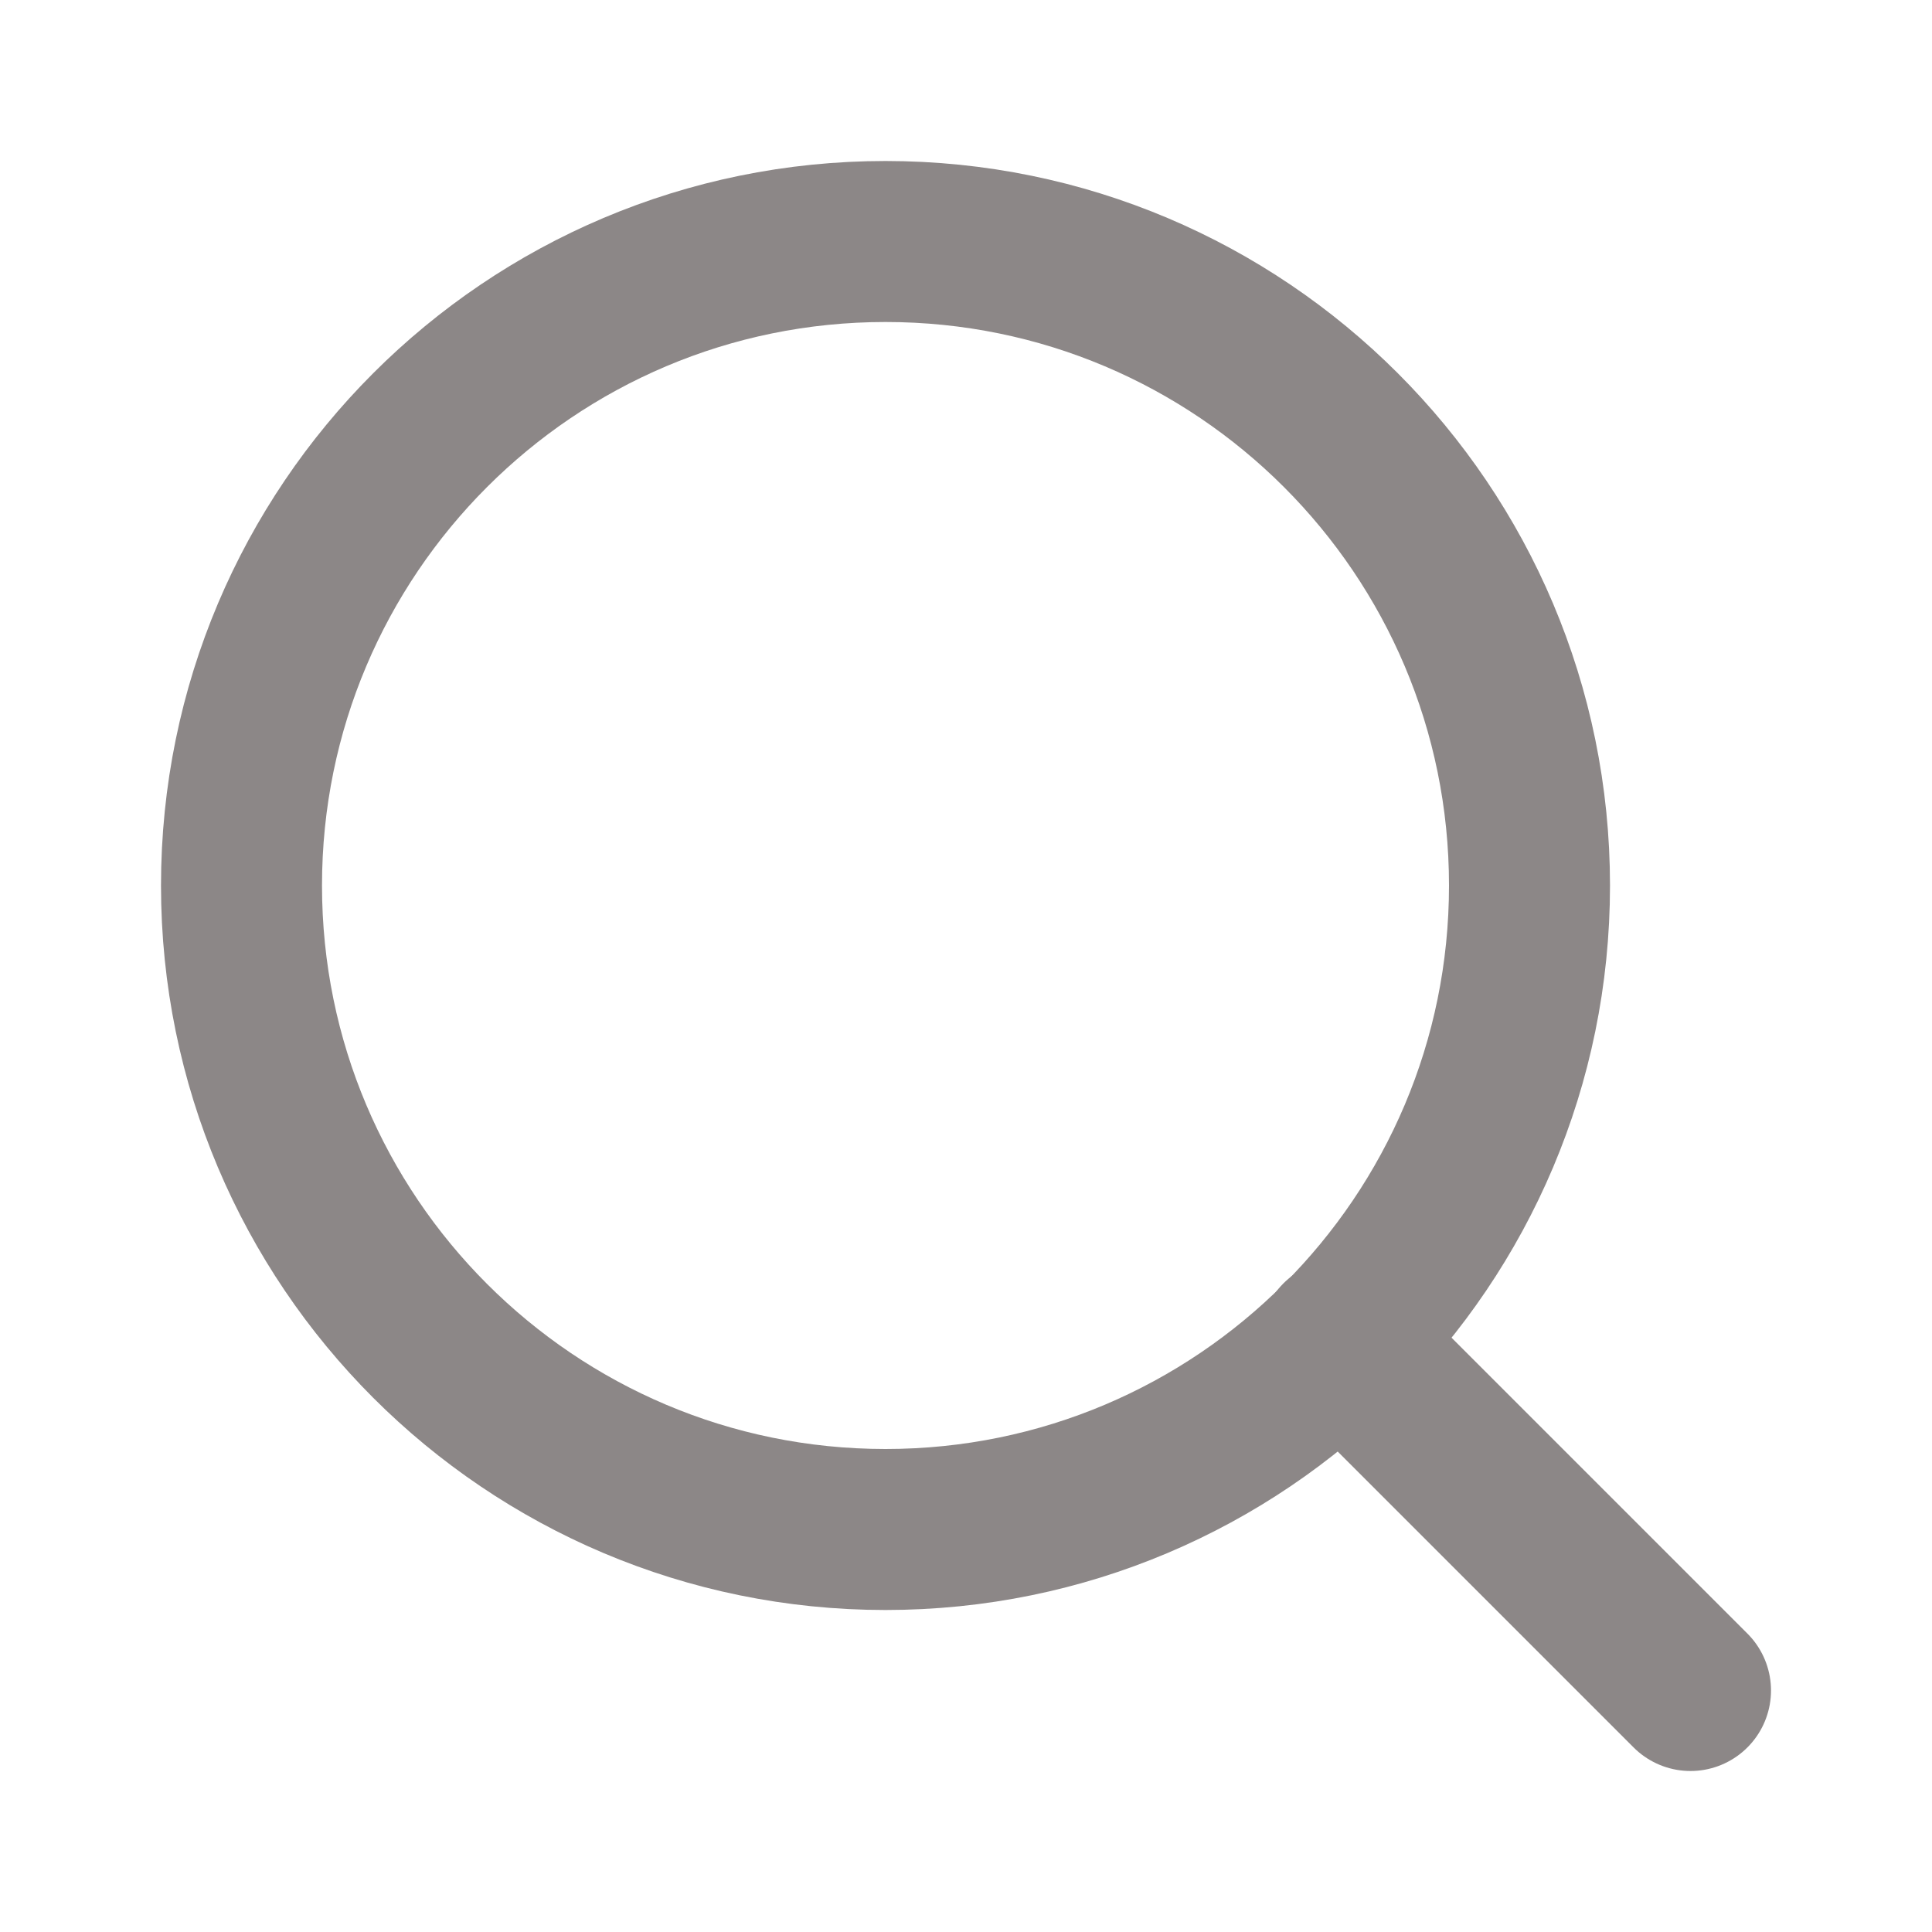
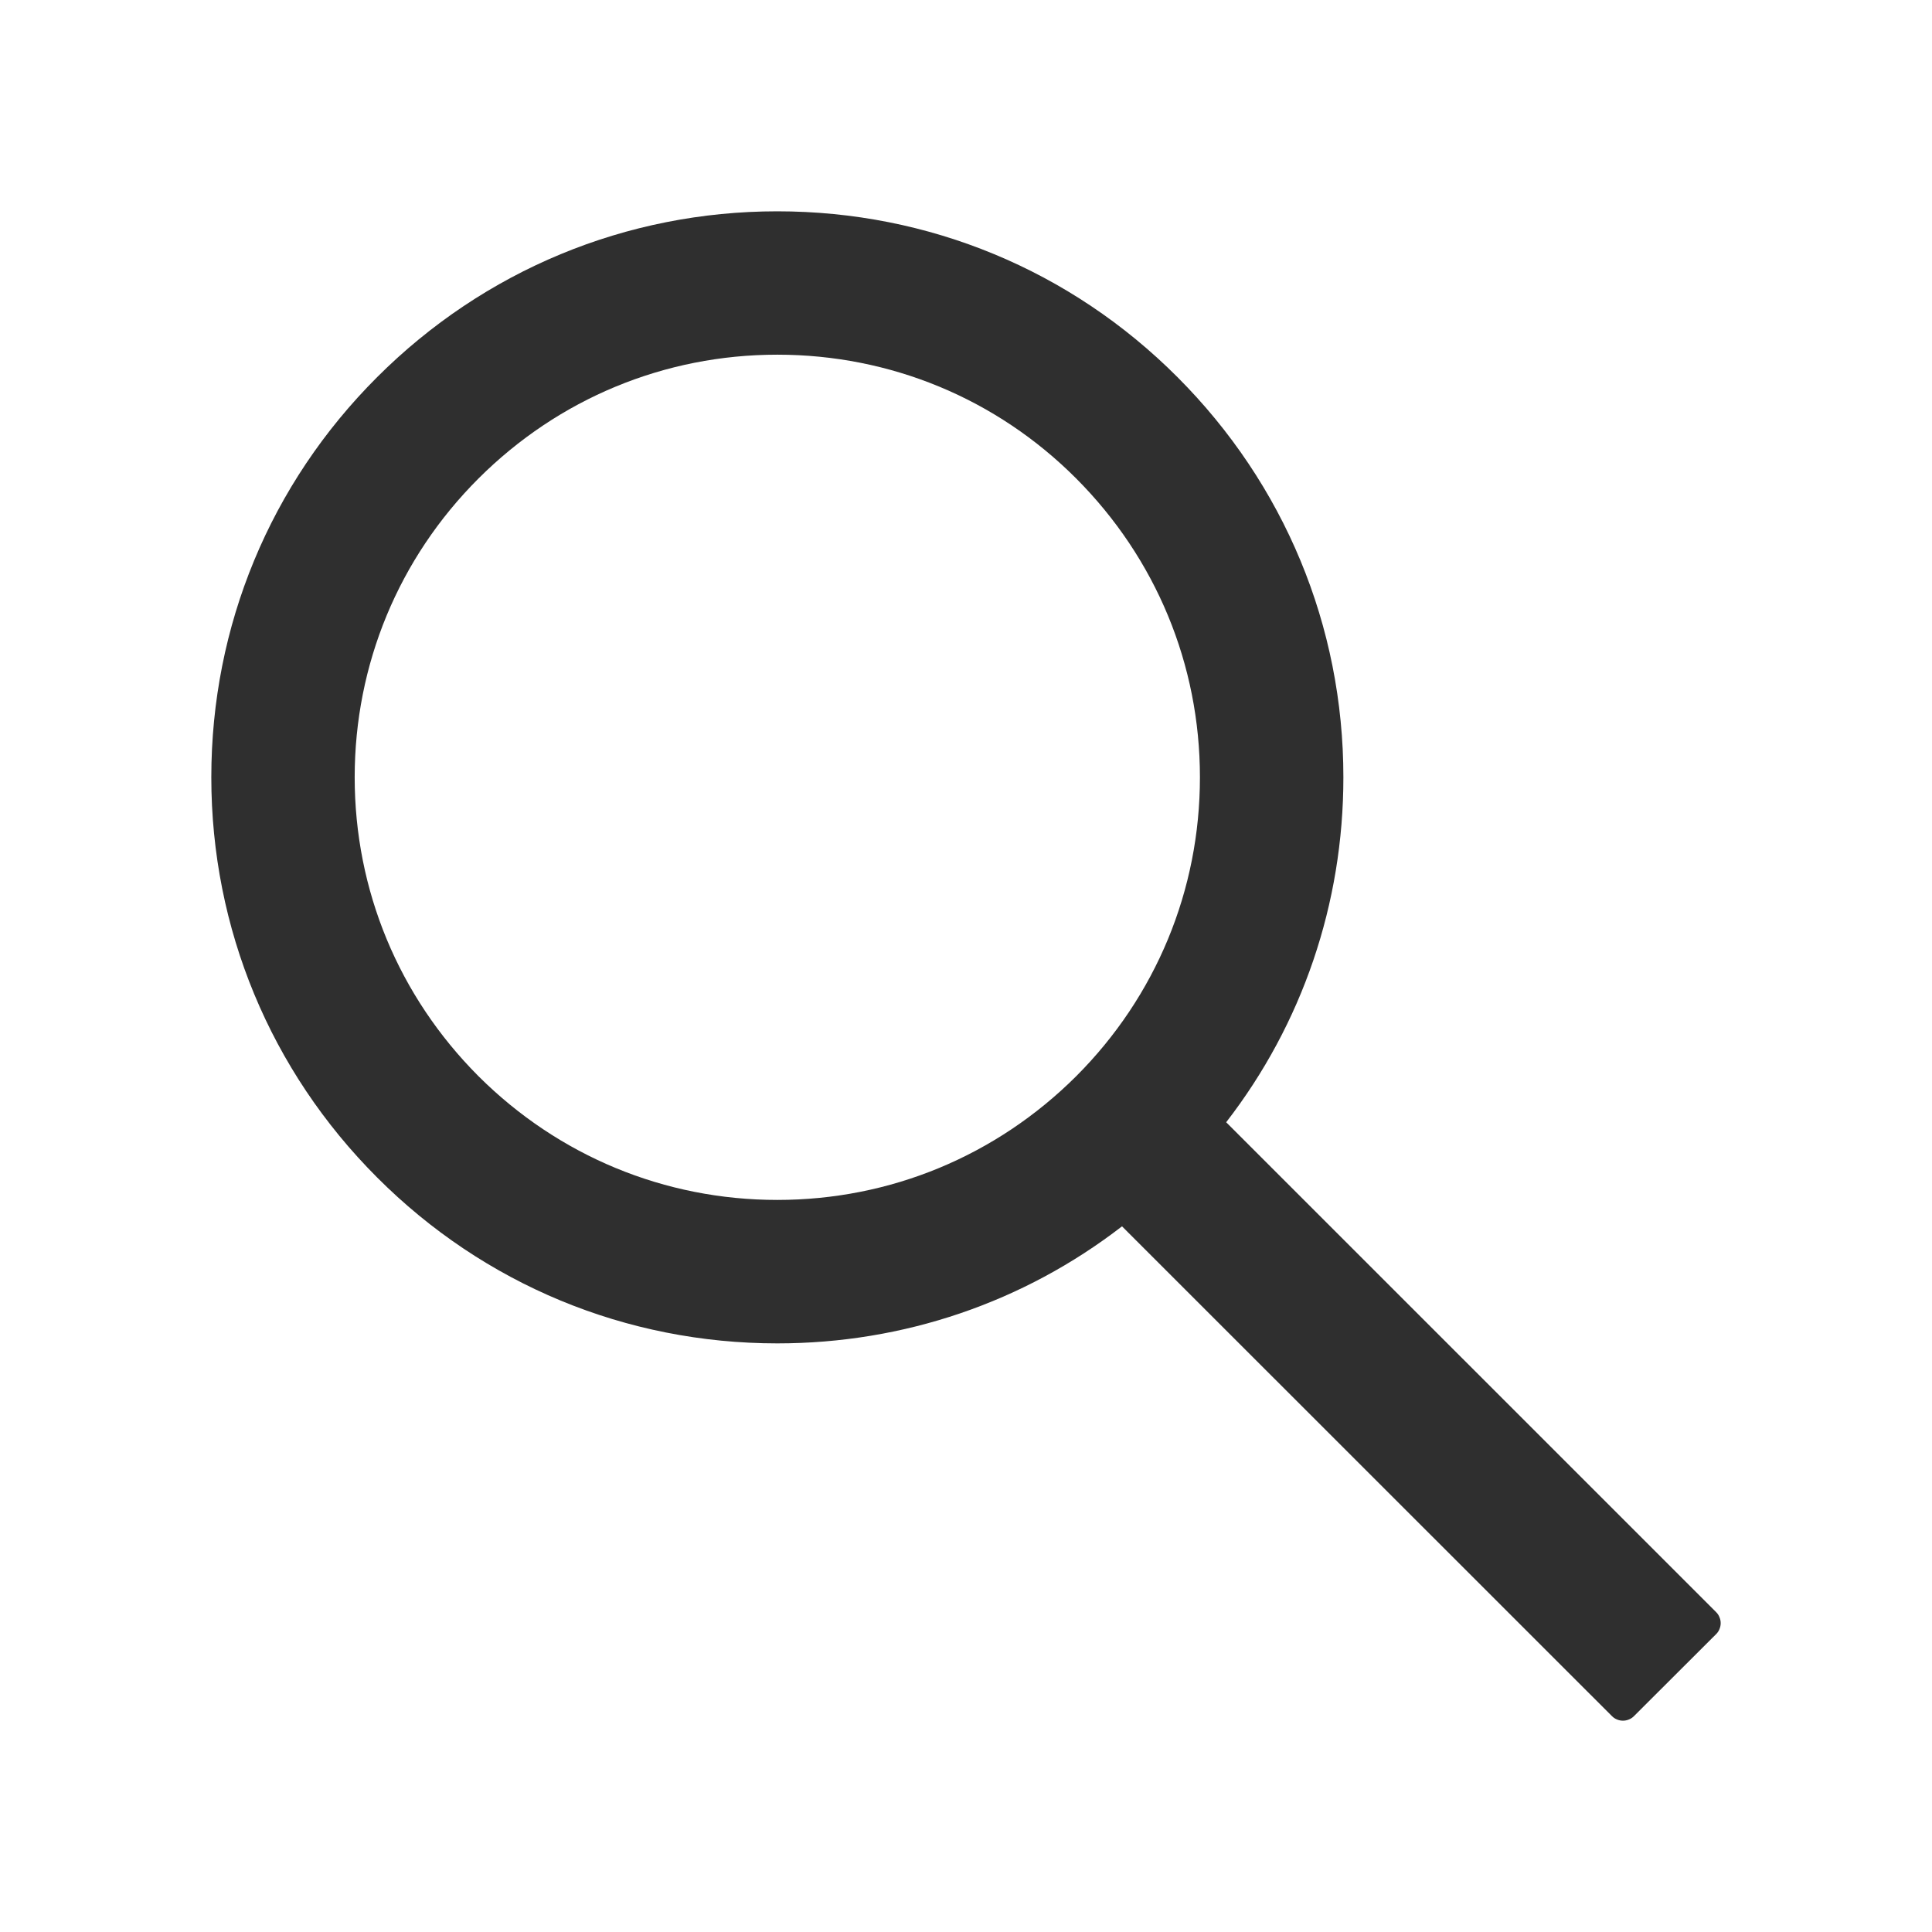
<svg xmlns="http://www.w3.org/2000/svg" width="24" height="24" viewBox="0 0 24 24" fill="none">
-   <path d="M11 19C15.418 19 19 15.418 19 11C19 6.582 15.418 3 11 3C6.582 3 3 6.582 3 11C3 15.418 6.582 19 11 19Z" stroke="#8C8787" stroke-width="2" stroke-linecap="round" stroke-linejoin="round" />
-   <path d="M21 21L16.65 16.65" stroke="#8C8787" stroke-width="2" stroke-linecap="round" stroke-linejoin="round" />
+   <path d="M21.319 20.027L15.232 13.941C16.177 12.72 16.688 11.227 16.688 9.656C16.688 7.777 15.954 6.014 14.627 4.685C13.301 3.356 11.534 2.625 9.656 2.625C7.779 2.625 6.012 3.359 4.685 4.685C3.356 6.012 2.625 7.777 2.625 9.656C2.625 11.534 3.359 13.301 4.685 14.627C6.012 15.956 7.777 16.688 9.656 16.688C11.227 16.688 12.717 16.177 13.938 15.234L20.025 21.319C20.043 21.337 20.064 21.351 20.087 21.36C20.111 21.37 20.136 21.375 20.161 21.375C20.186 21.375 20.211 21.37 20.235 21.36C20.258 21.351 20.279 21.337 20.297 21.319L21.319 20.299C21.337 20.281 21.351 20.26 21.36 20.237C21.37 20.213 21.375 20.189 21.375 20.163C21.375 20.138 21.37 20.113 21.36 20.09C21.351 20.066 21.337 20.045 21.319 20.027ZM13.369 13.369C12.375 14.36 11.058 14.906 9.656 14.906C8.255 14.906 6.938 14.36 5.944 13.369C4.952 12.375 4.406 11.058 4.406 9.656C4.406 8.255 4.952 6.935 5.944 5.944C6.938 4.952 8.255 4.406 9.656 4.406C11.058 4.406 12.377 4.95 13.369 5.944C14.36 6.938 14.906 8.255 14.906 9.656C14.906 11.058 14.36 12.377 13.369 13.369Z" fill="#2F2F2F" />
</svg>
